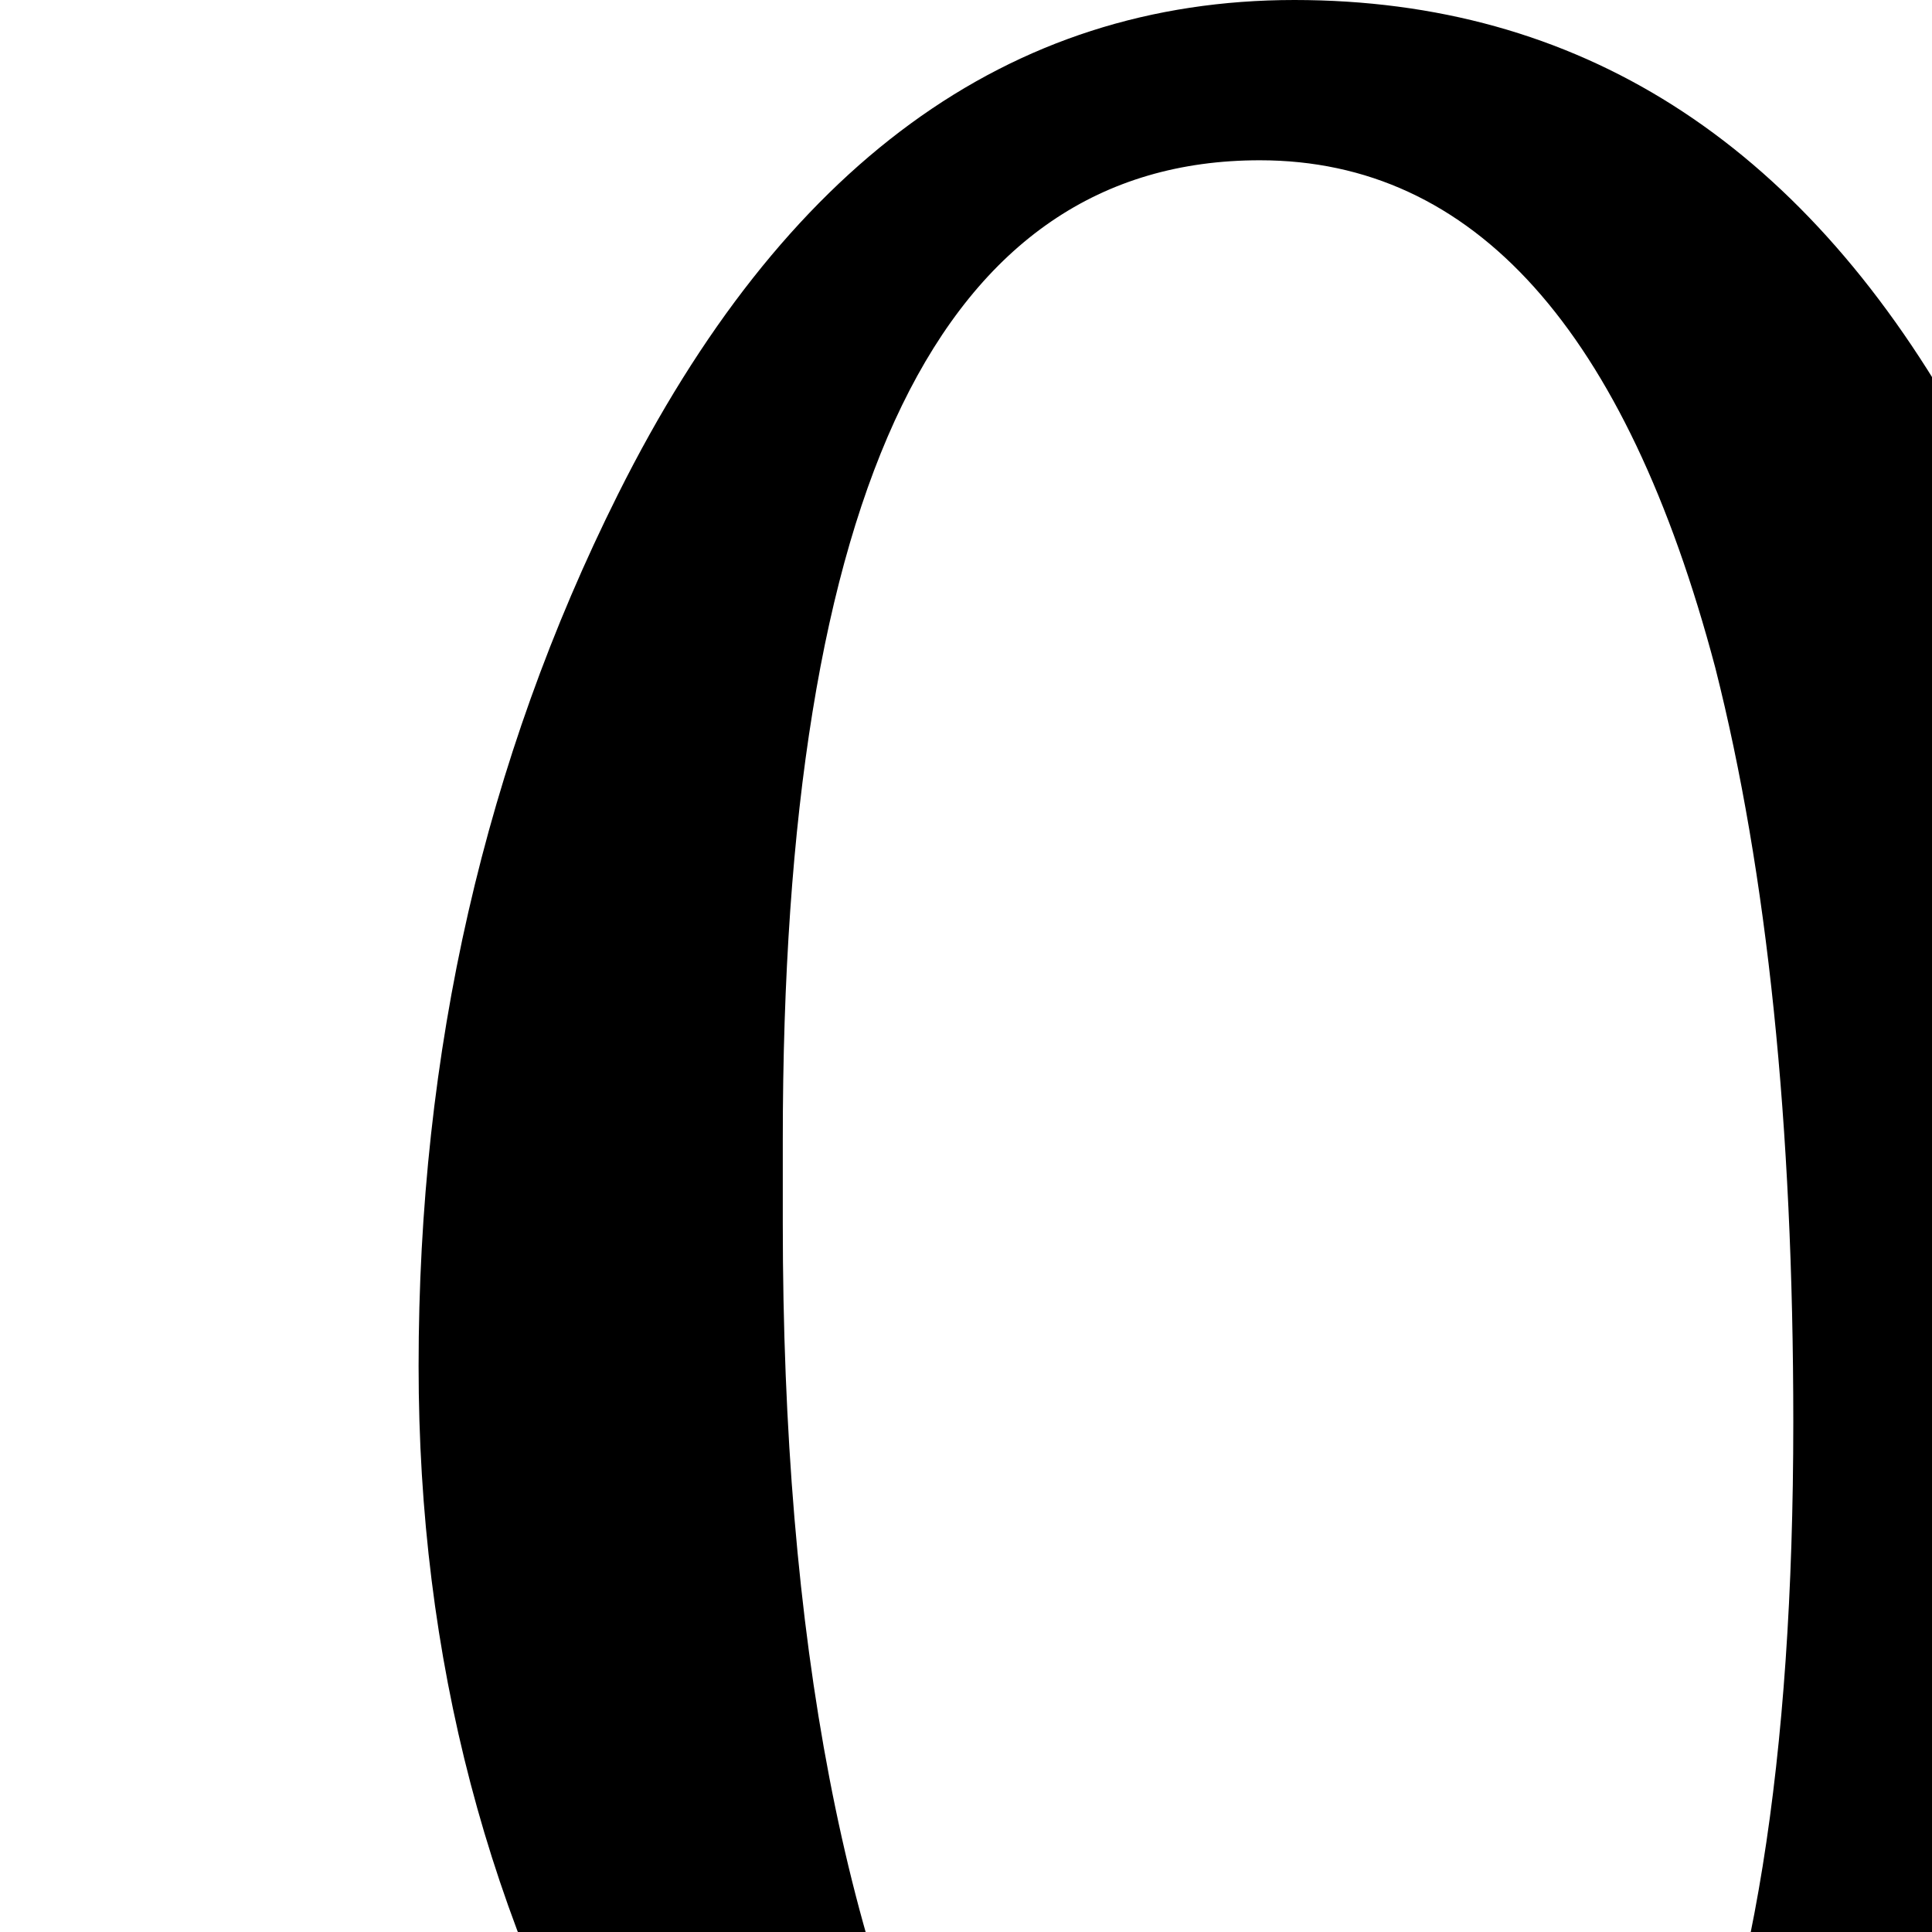
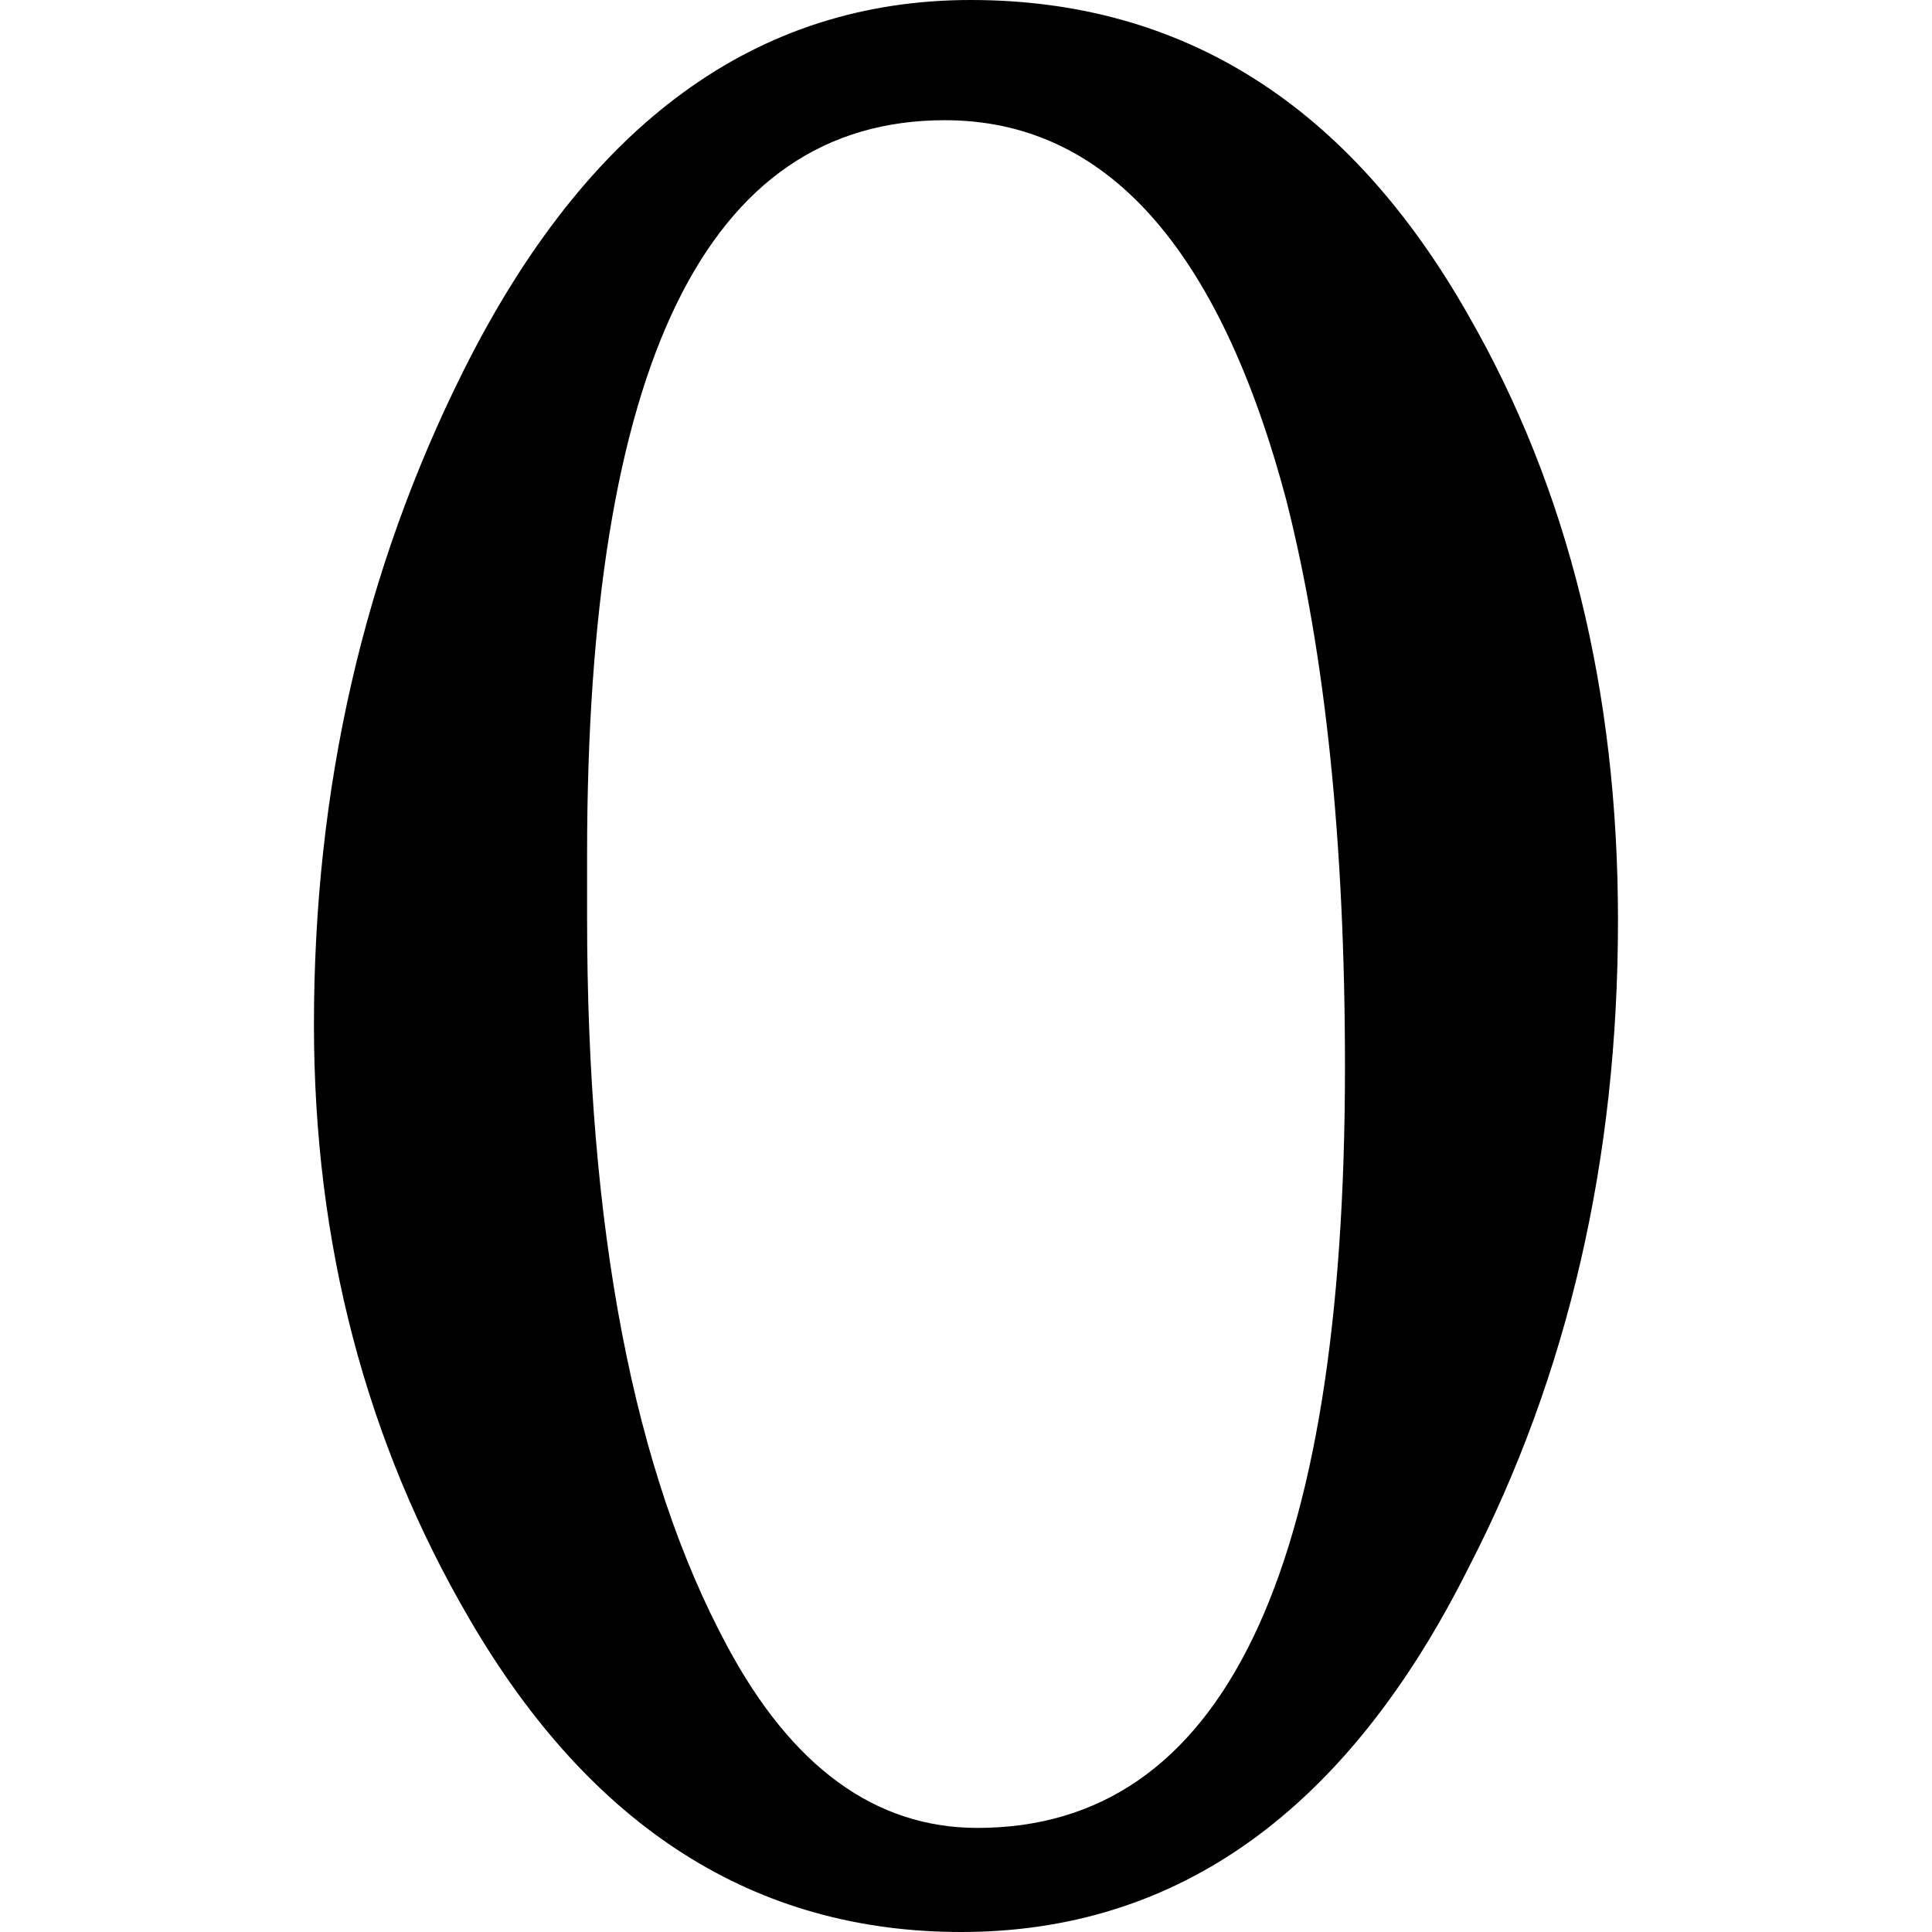
- <svg xmlns="http://www.w3.org/2000/svg" width="100%" height="100%" viewBox="0 0 24 24">
+ <svg xmlns="http://www.w3.org/2000/svg" width="100%" height="100%" viewBox="0 0 32 32">
  <path fill="currentColor" d="M5.2 16.971q-.001-5.873 2.476-10.829Q10.746 0 16.081 0q5.279.002 8.242 5.226 2.476 4.311 2.476 10.021 0 5.928-2.476 10.721-3.018 6.033-8.405 6.032-5.117 0-8.134-5.17Q5.2 22.414 5.2 16.971m4.524-1.778q0 7.757 2.318 12.067 1.614 3.015 4.147 3.016 6.087 0 6.088-12.607 0-5.548-.969-9.374-1.67-6.303-5.658-6.304-5.927 0-5.926 12.177v1.024z" />
</svg>
